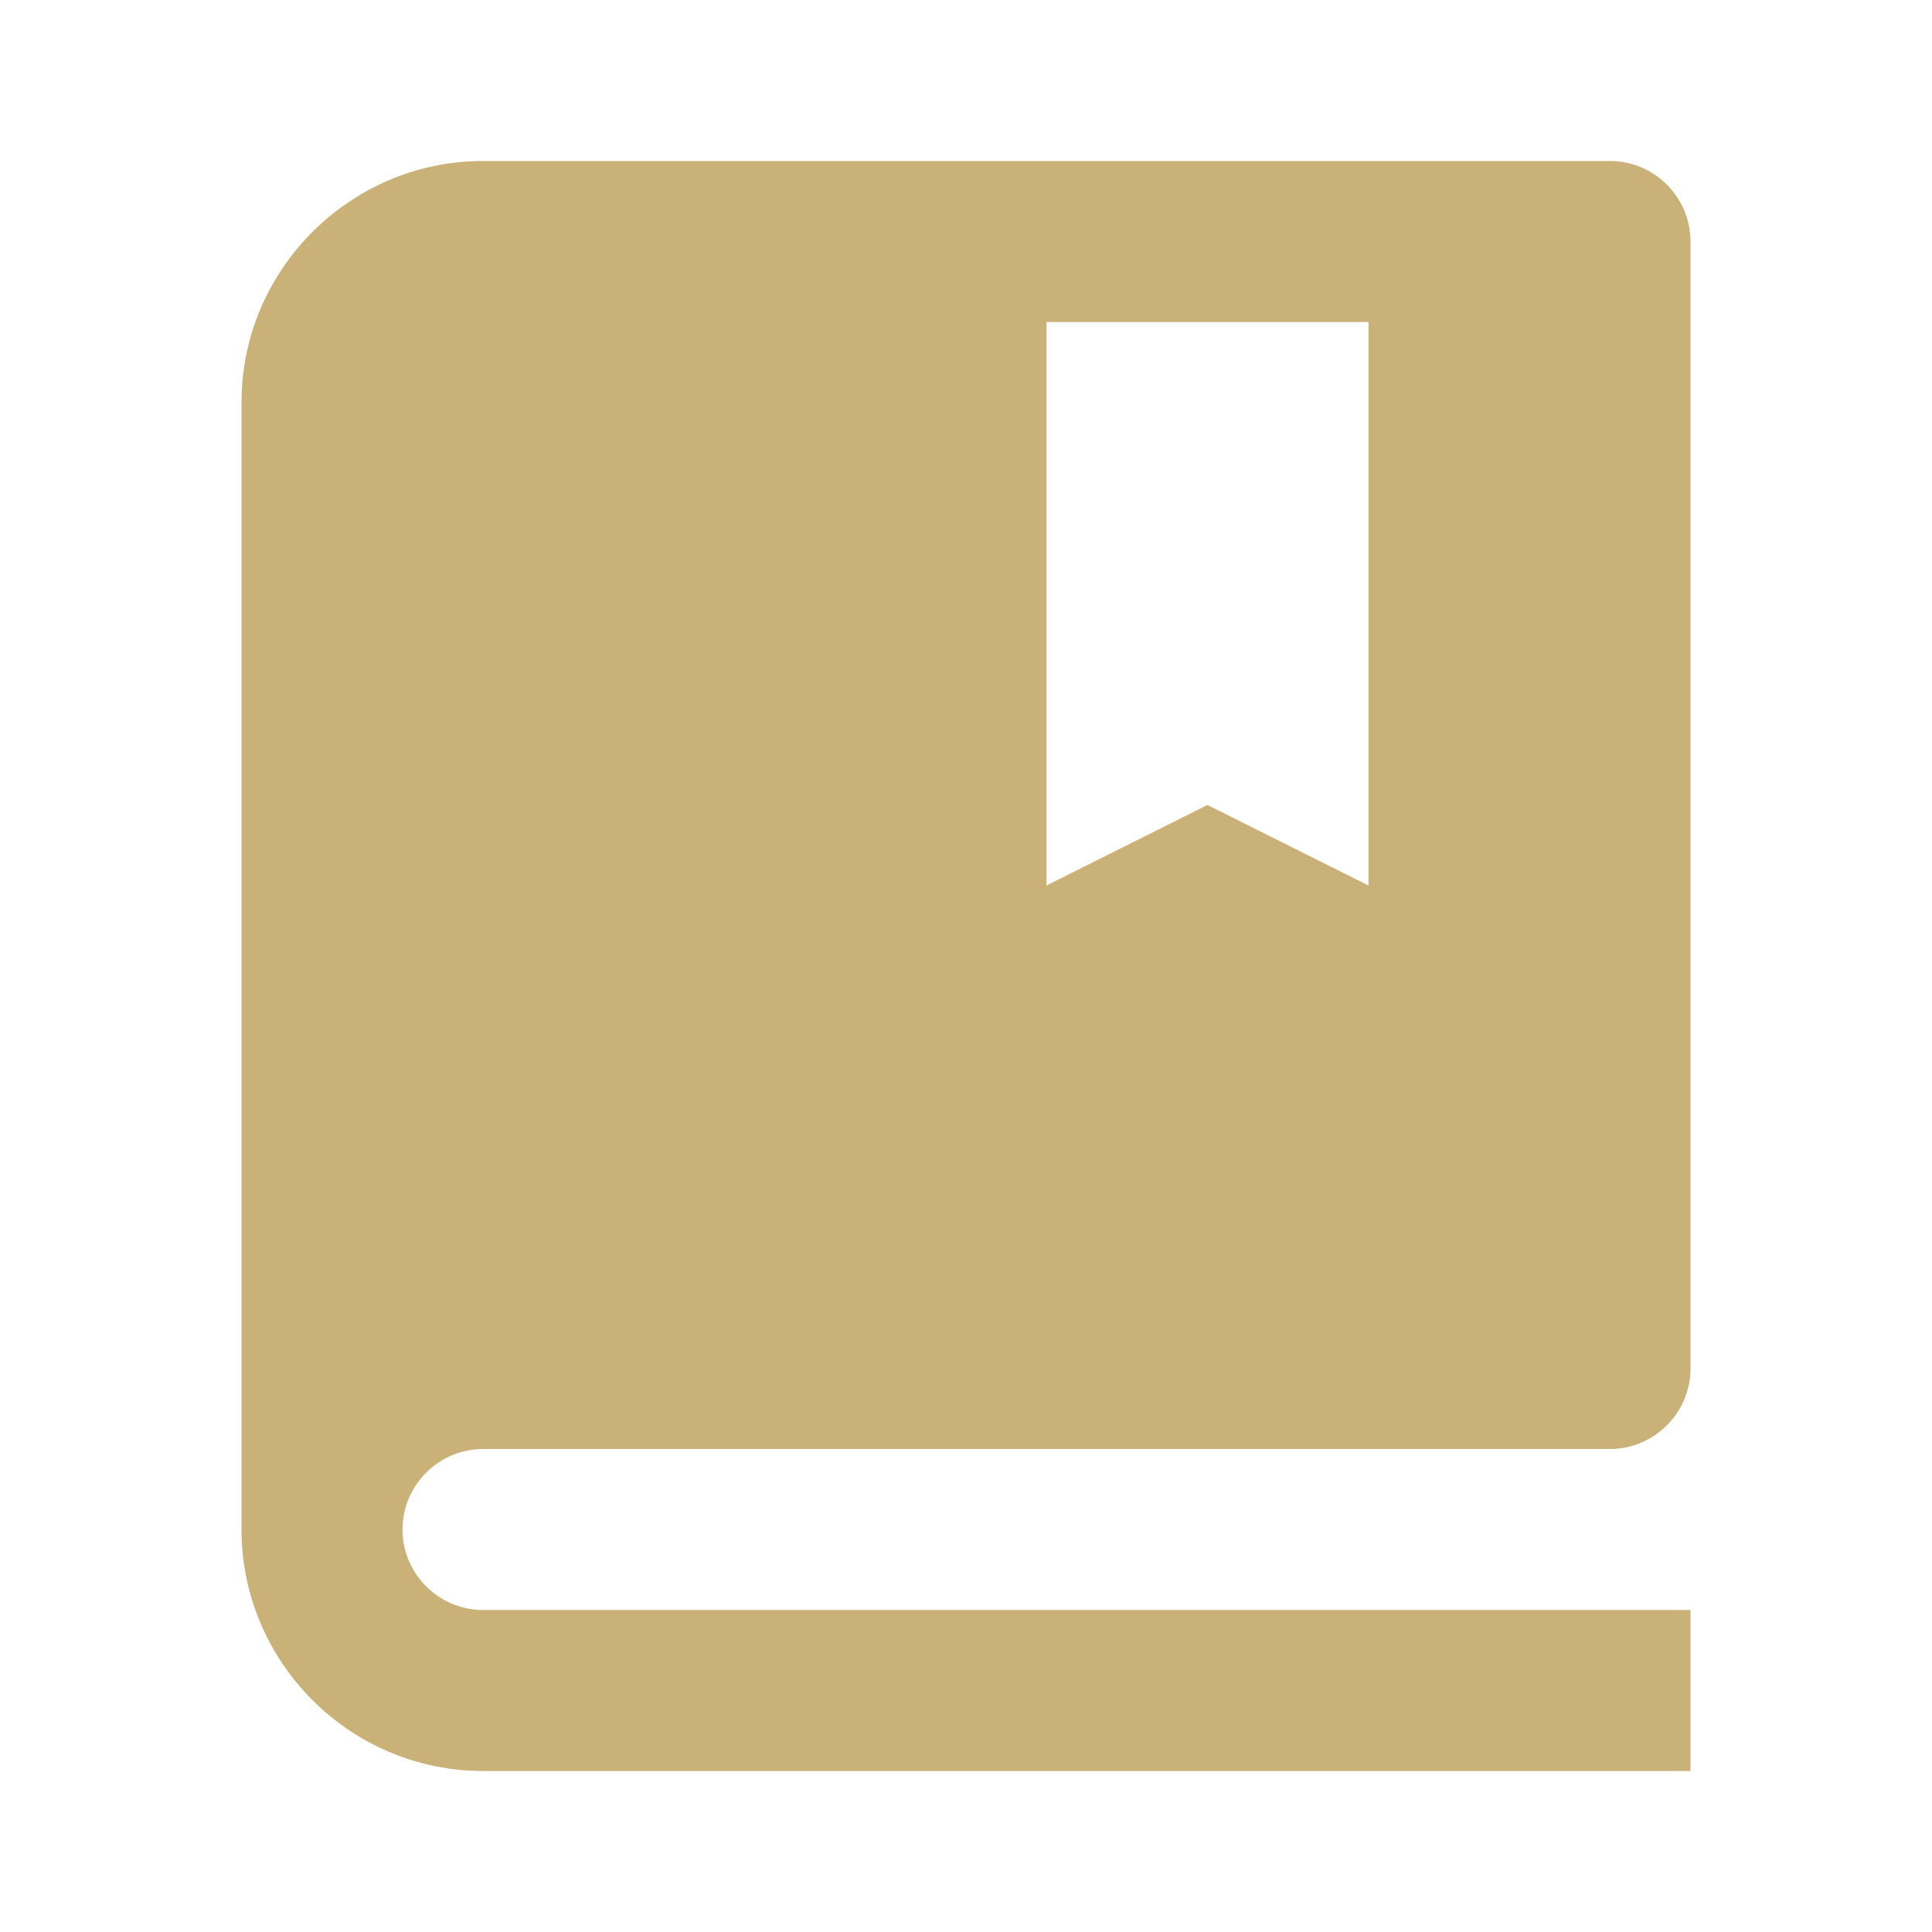
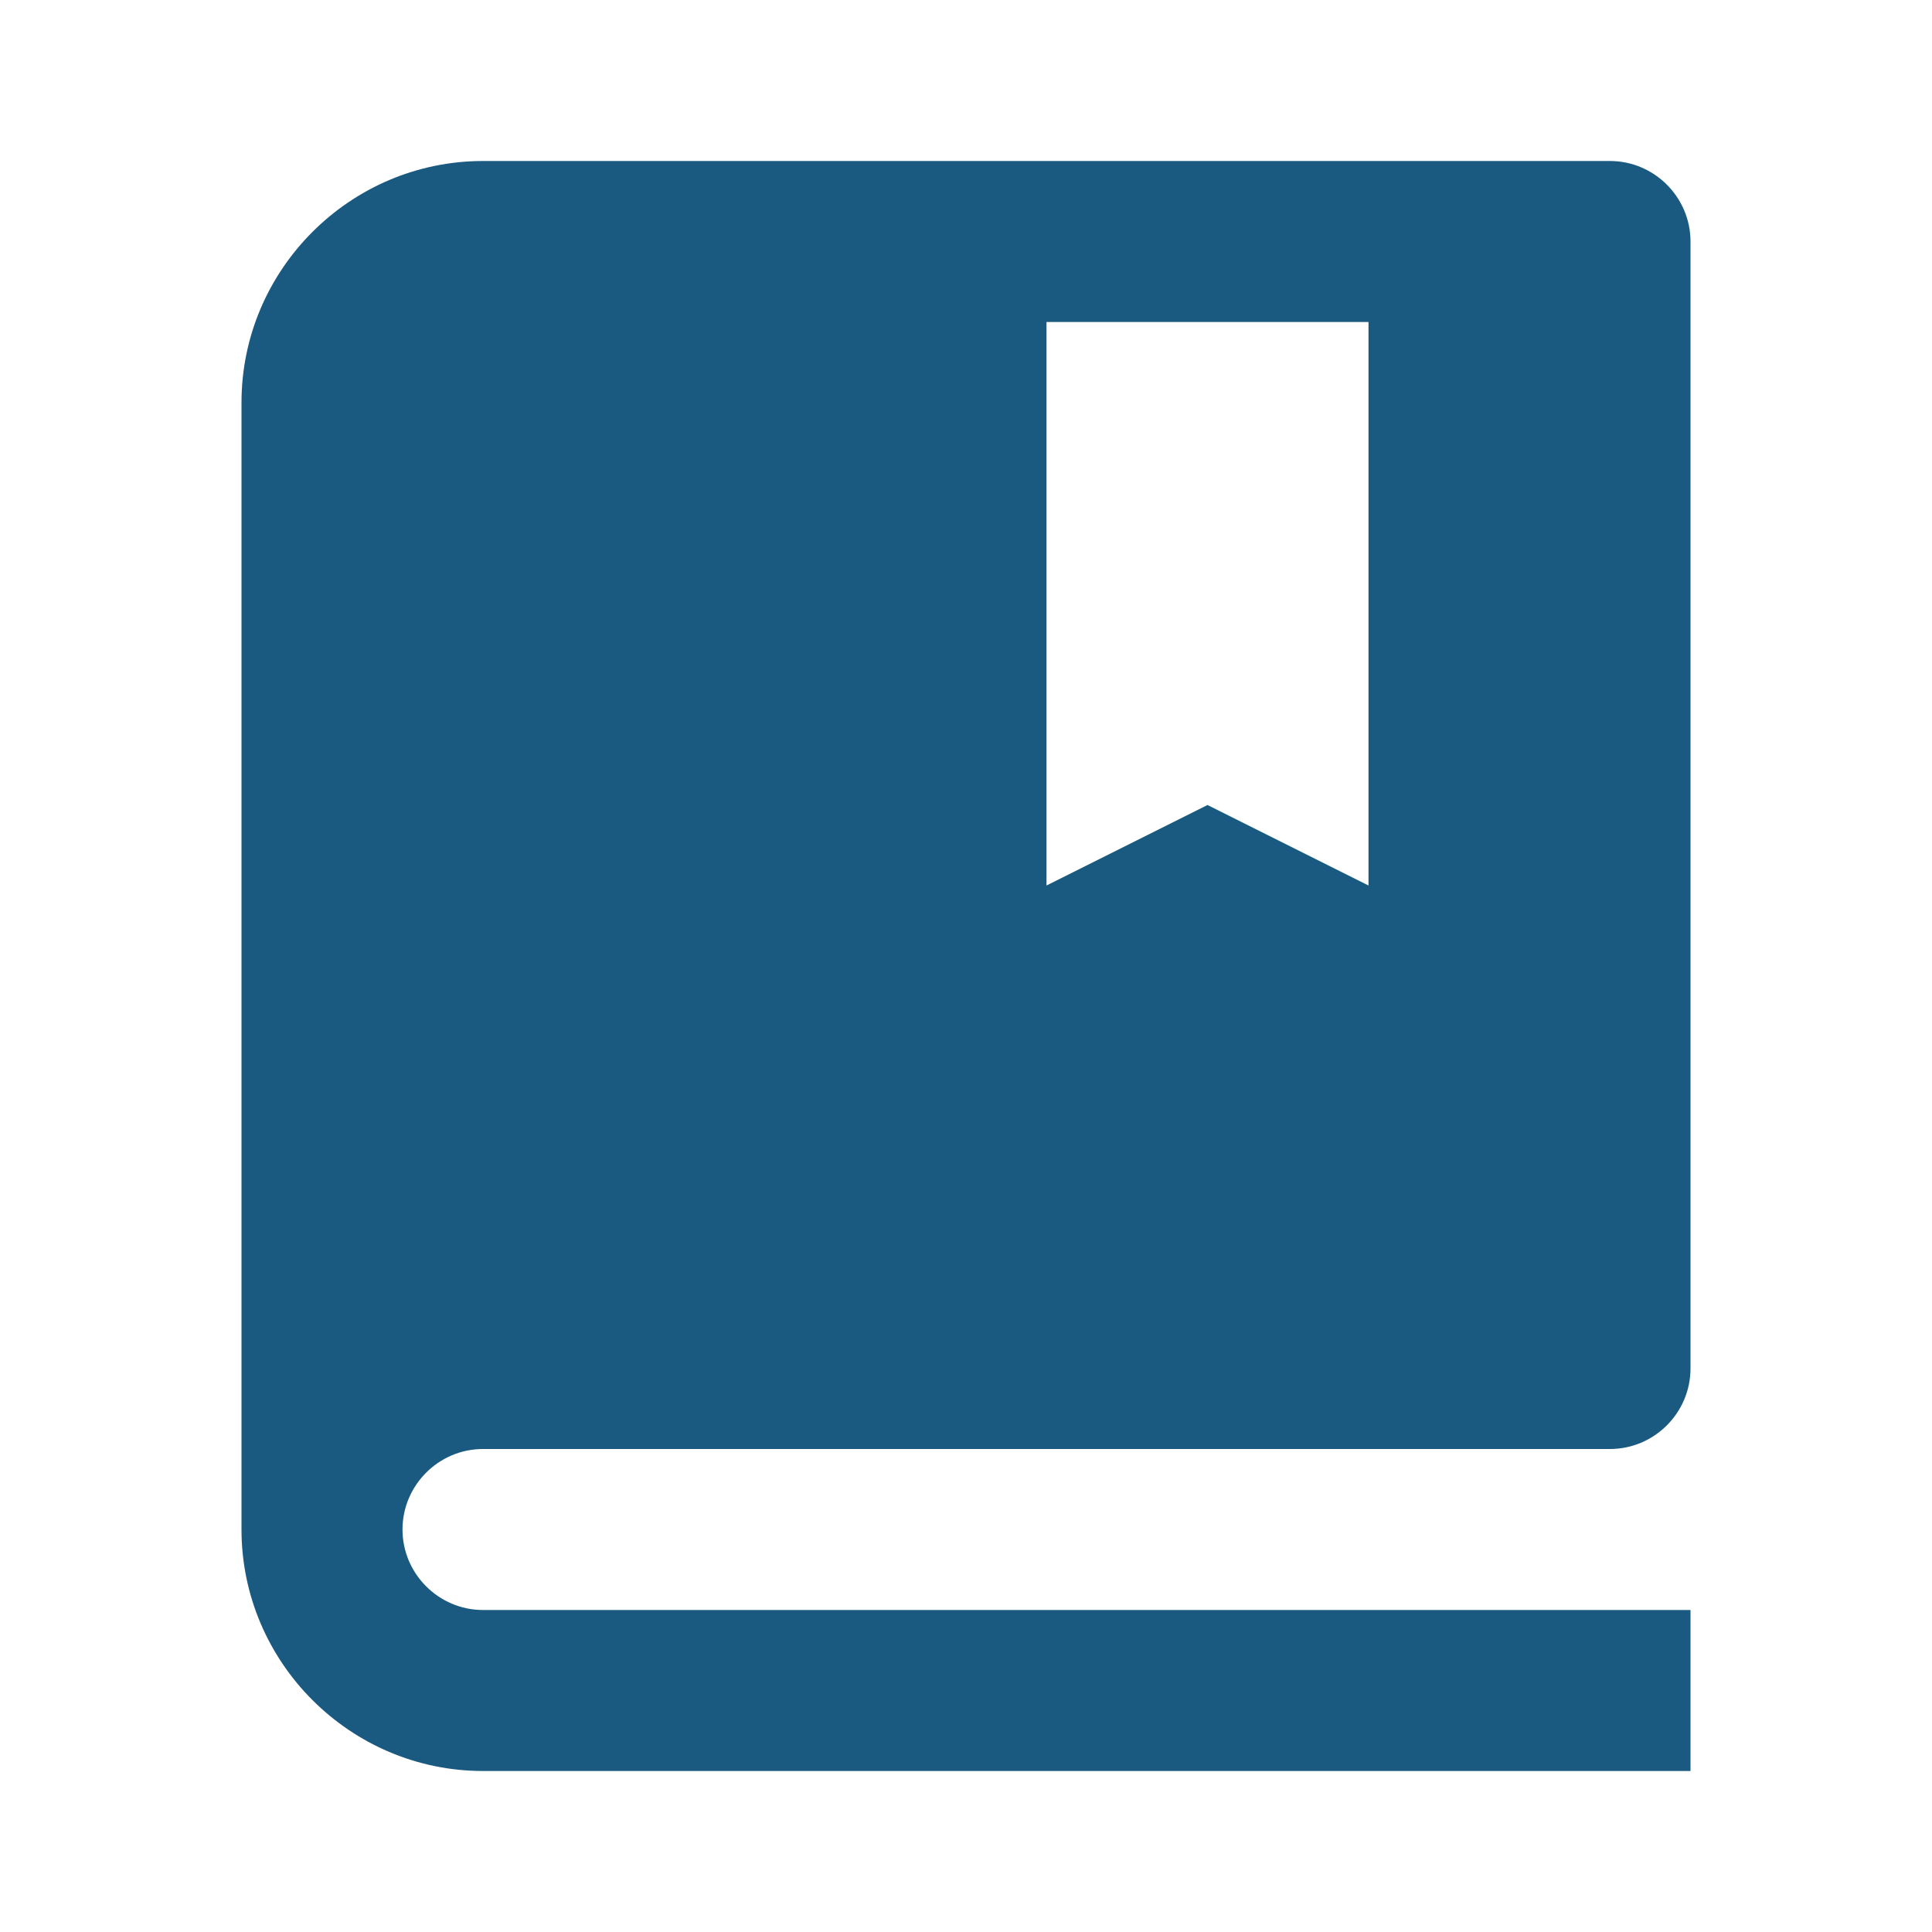
<svg xmlns="http://www.w3.org/2000/svg" preserveAspectRatio="none" overflow="visible" style="display: block;" width="90" height="90" viewBox="0 0 90 90" fill="none">
  <g id="boxicons:book-bookmark-filled">
-     <path id="Vector" d="M75 7.5H22.5C16.312 7.5 11.25 12.562 11.25 18.75V71.25C11.25 77.438 16.312 82.5 22.5 82.5H78.75V75H22.5C20.438 75 18.75 73.312 18.75 71.25C18.75 69.188 20.438 67.5 22.5 67.5H75C77.062 67.5 78.75 65.812 78.75 63.75V11.25C78.75 9.188 77.062 7.5 75 7.5ZM63.75 41.25L56.25 37.5L48.75 41.25V15H63.75V41.25Z" fill="#cab178" />
+     <path id="Vector" d="M75 7.5H22.5C16.312 7.5 11.25 12.562 11.25 18.75V71.25C11.25 77.438 16.312 82.5 22.5 82.5H78.75V75H22.5C20.438 75 18.75 73.312 18.75 71.25C18.75 69.188 20.438 67.5 22.5 67.5H75C77.062 67.5 78.75 65.812 78.75 63.75V11.25C78.75 9.188 77.062 7.5 75 7.5ZM63.75 41.25L56.25 37.5L48.75 41.25V15H63.75V41.25Z" fill="#1A5A81" />
  </g>
</svg>
